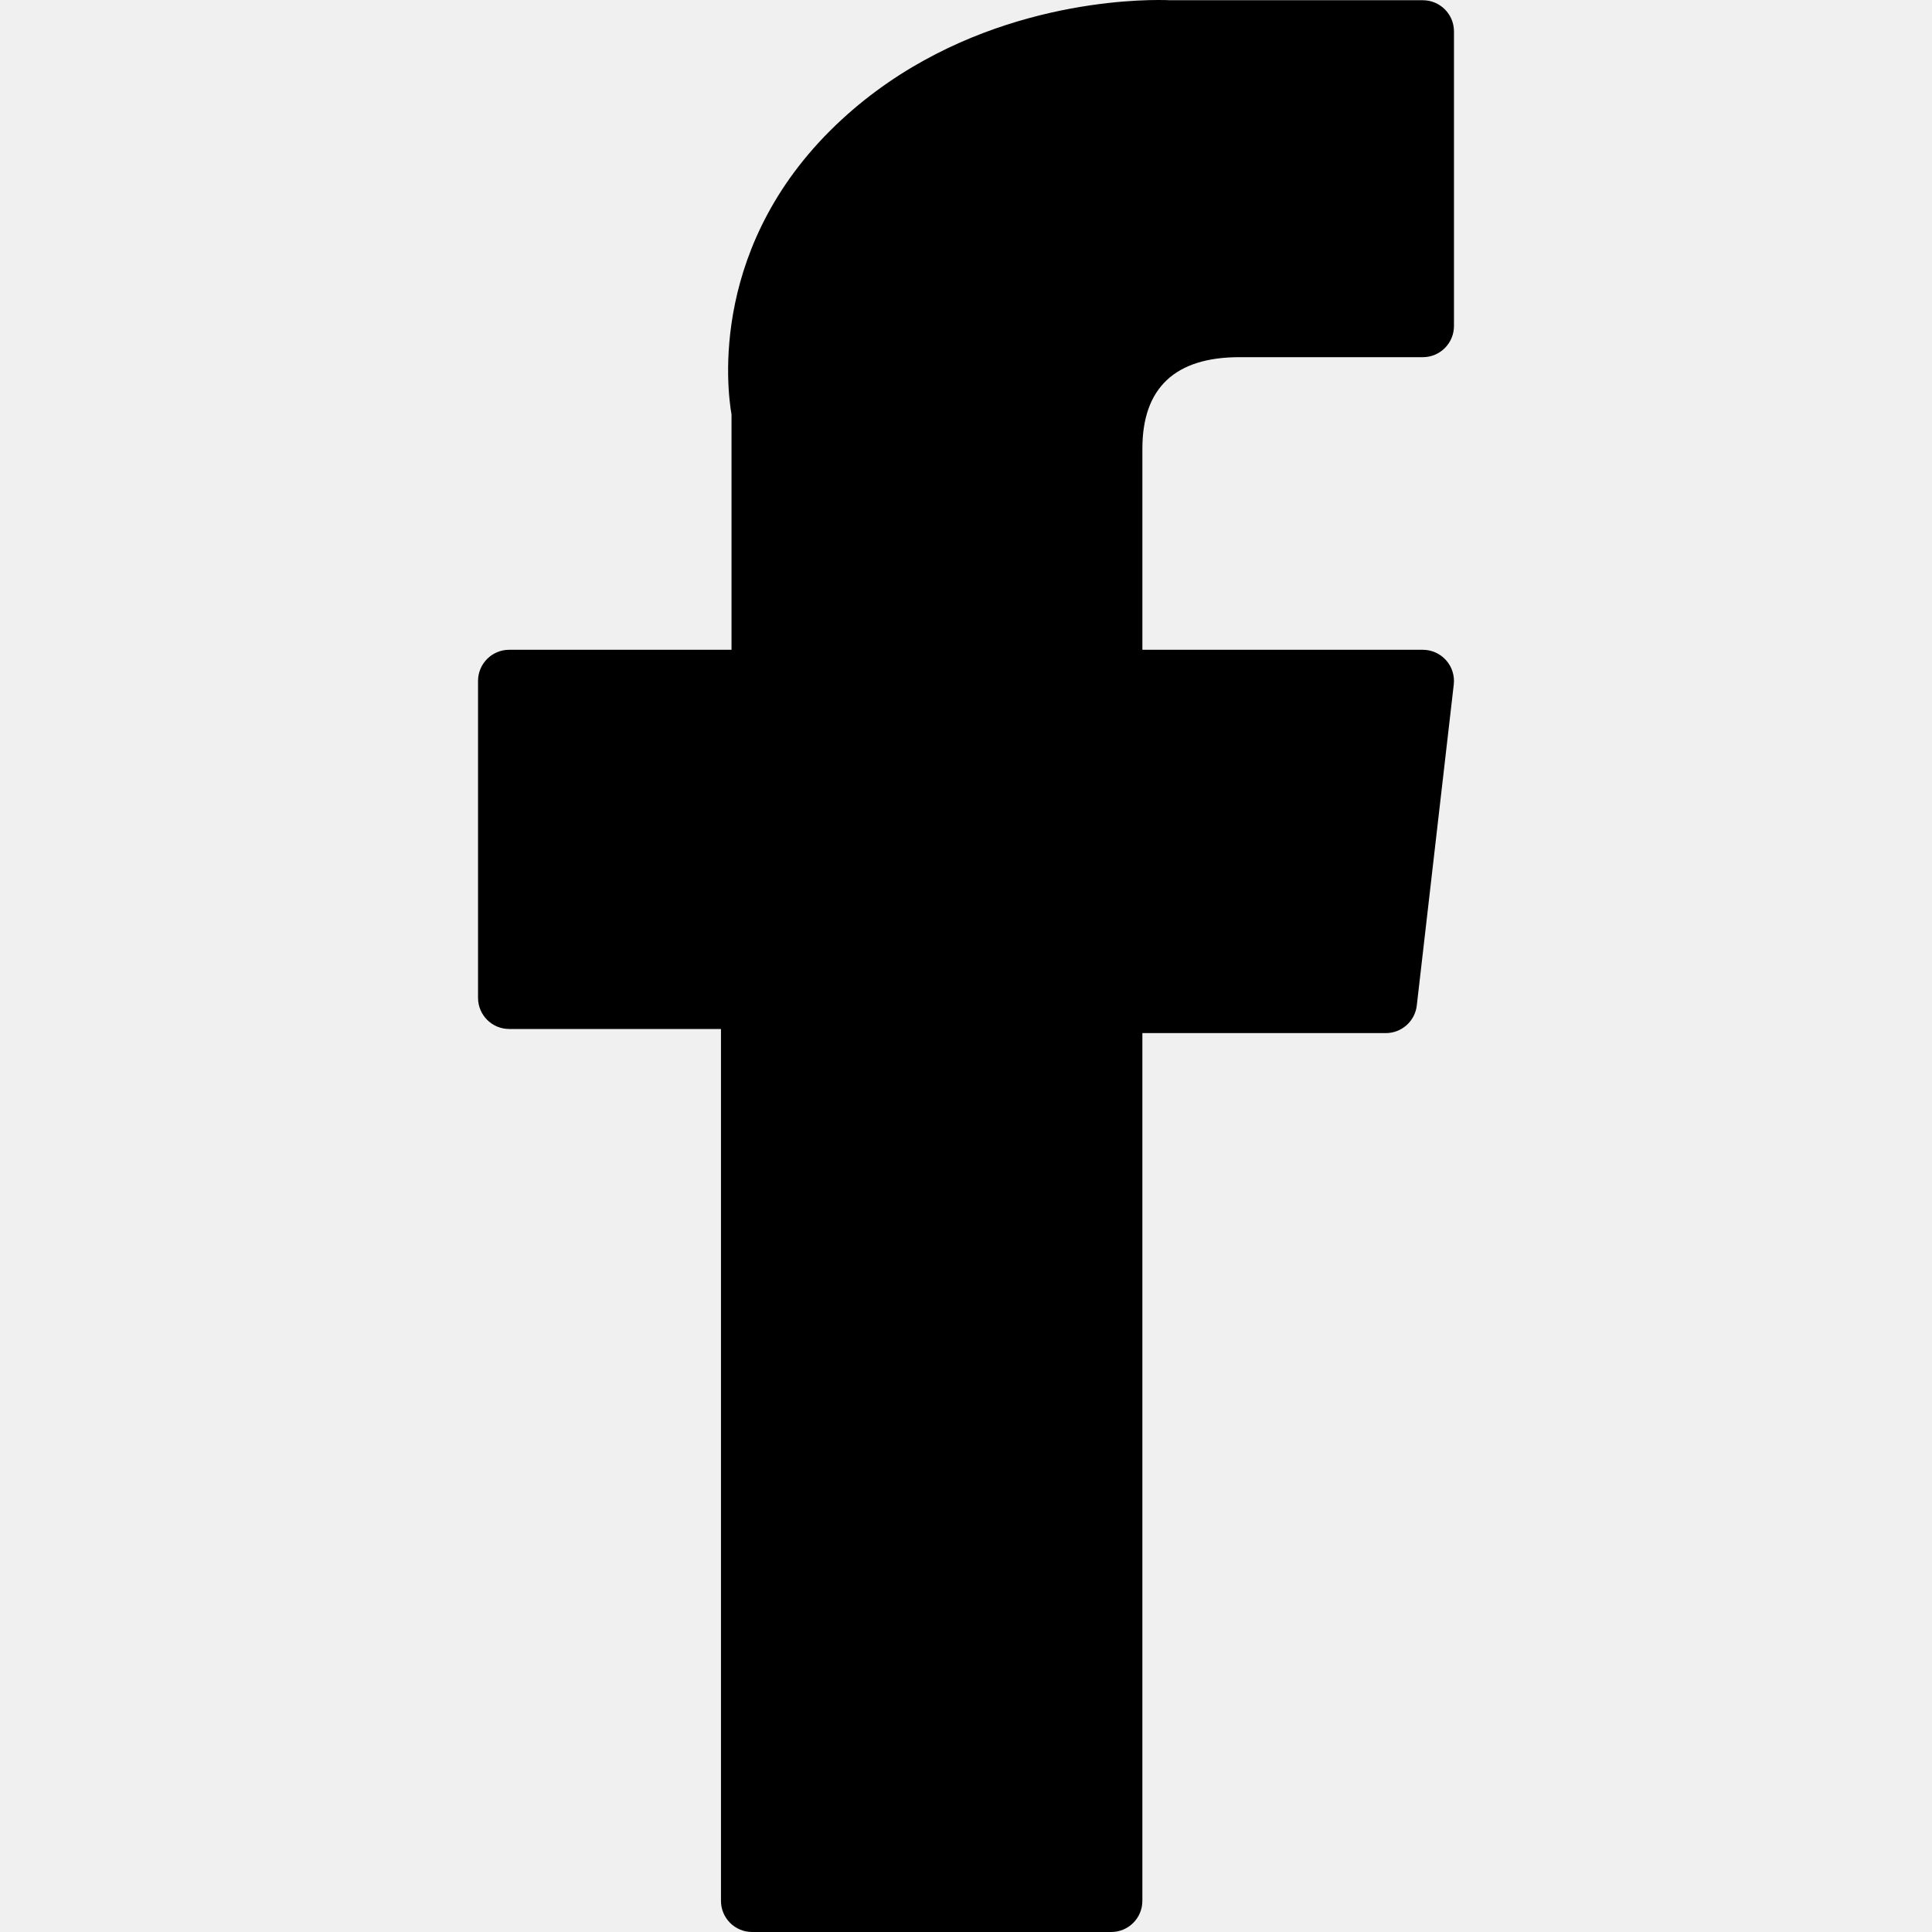
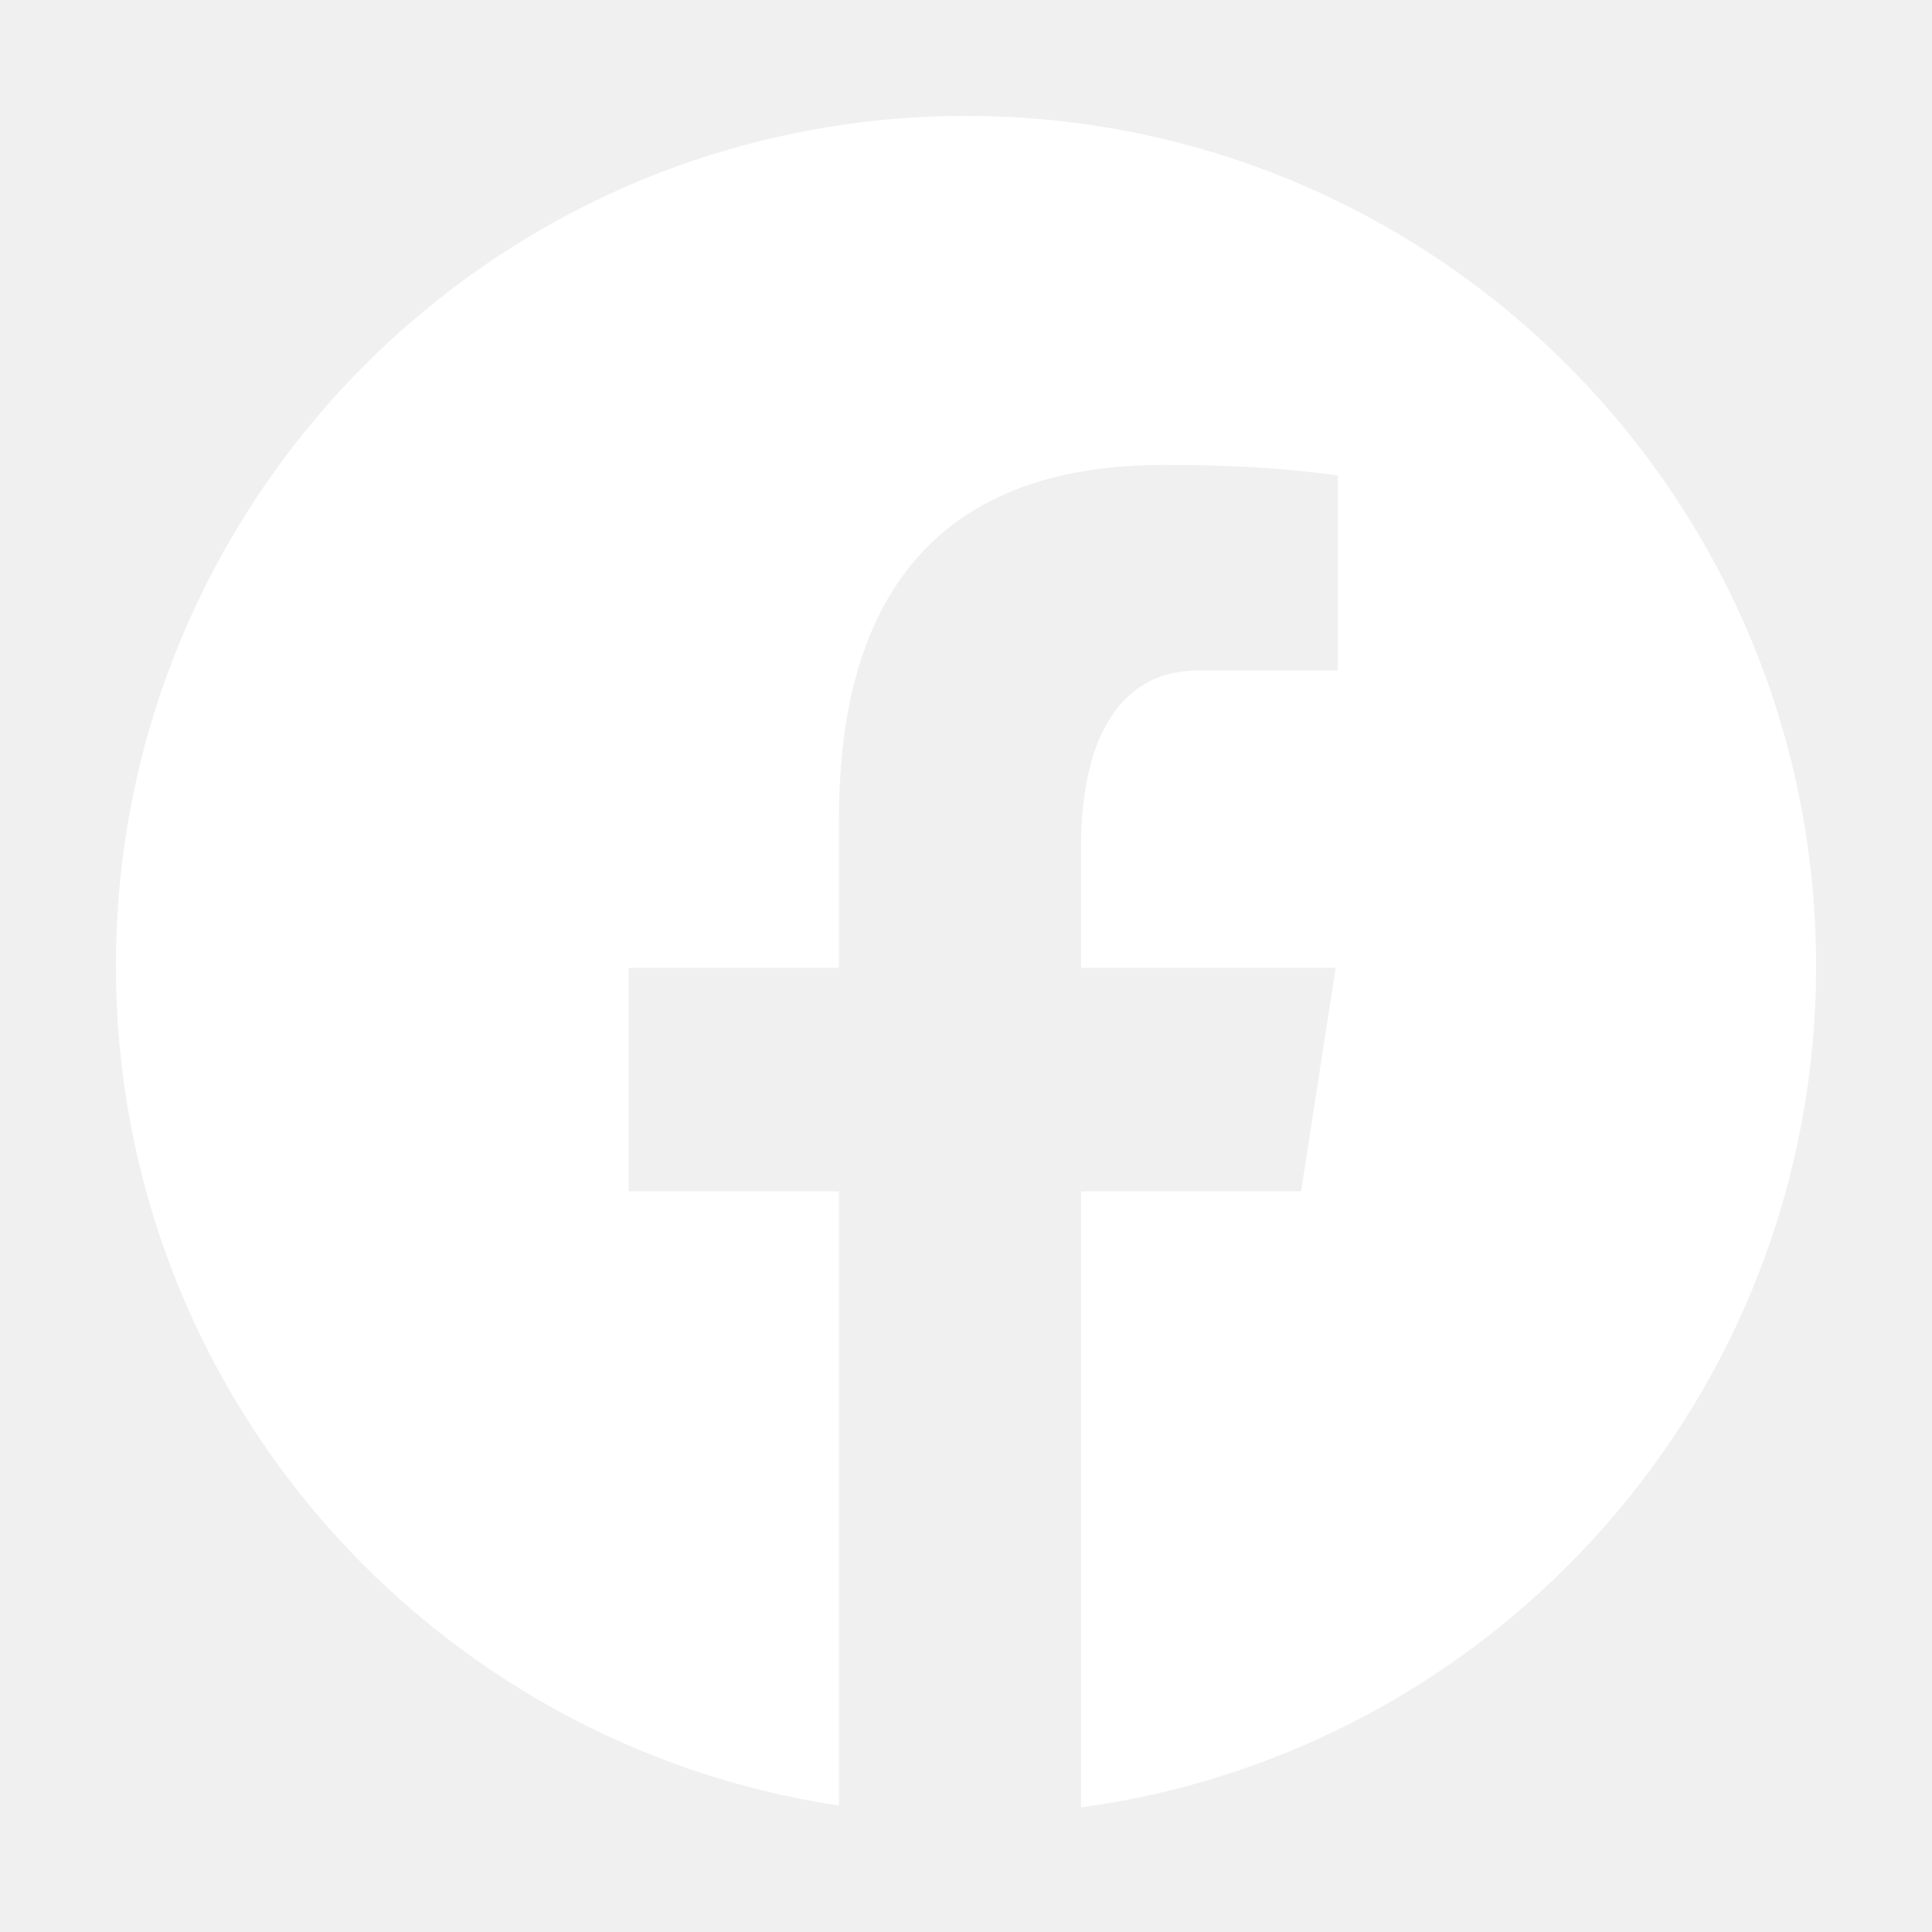
- <svg xmlns="http://www.w3.org/2000/svg" fill="#000000" height="800px" width="800px" version="1.1" id="Layer_1" viewBox="0 0 310 310" xml:space="preserve">
-   <g id="XMLID_834_">
-     <path id="XMLID_835_" d="M81.703,165.106h33.981V305c0,2.762,2.238,5,5,5h57.616c2.762,0,5-2.238,5-5V165.765h39.064   c2.54,0,4.677-1.906,4.967-4.429l5.933-51.502c0.163-1.417-0.286-2.836-1.234-3.899c-0.949-1.064-2.307-1.673-3.732-1.673h-44.996   V71.978c0-9.732,5.24-14.667,15.576-14.667c1.473,0,29.42,0,29.42,0c2.762,0,5-2.239,5-5V5.037c0-2.762-2.238-5-5-5h-40.545   C187.467,0.023,186.832,0,185.896,0c-7.035,0-31.488,1.381-50.804,19.151c-21.402,19.692-18.427,43.27-17.716,47.358v37.752H81.703   c-2.762,0-5,2.238-5,5v50.844C76.703,162.867,78.941,165.106,81.703,165.106z" />
-   </g>
+ <svg xmlns="http://www.w3.org/2000/svg" fill="#FFFFFF" viewBox="0 0 50 50" width="50px" height="50px">
+   <path d="M25,3C12.85,3,3,12.85,3,25c0,11.03,8.125,20.137,18.712,21.728V30.831h-5.443v-5.783h5.443v-3.848 c0-6.371,3.104-9.168,8.399-9.168c2.536,0,3.877,0.188,4.512,0.274v5.048h-3.612c-2.248,0-3.033,2.131-3.033,4.533v3.161h6.588 l-0.894,5.783h-5.694v15.944C38.716,45.318,47,36.137,47,25C47,12.85,37.15,3,25,3z" />
</svg>
